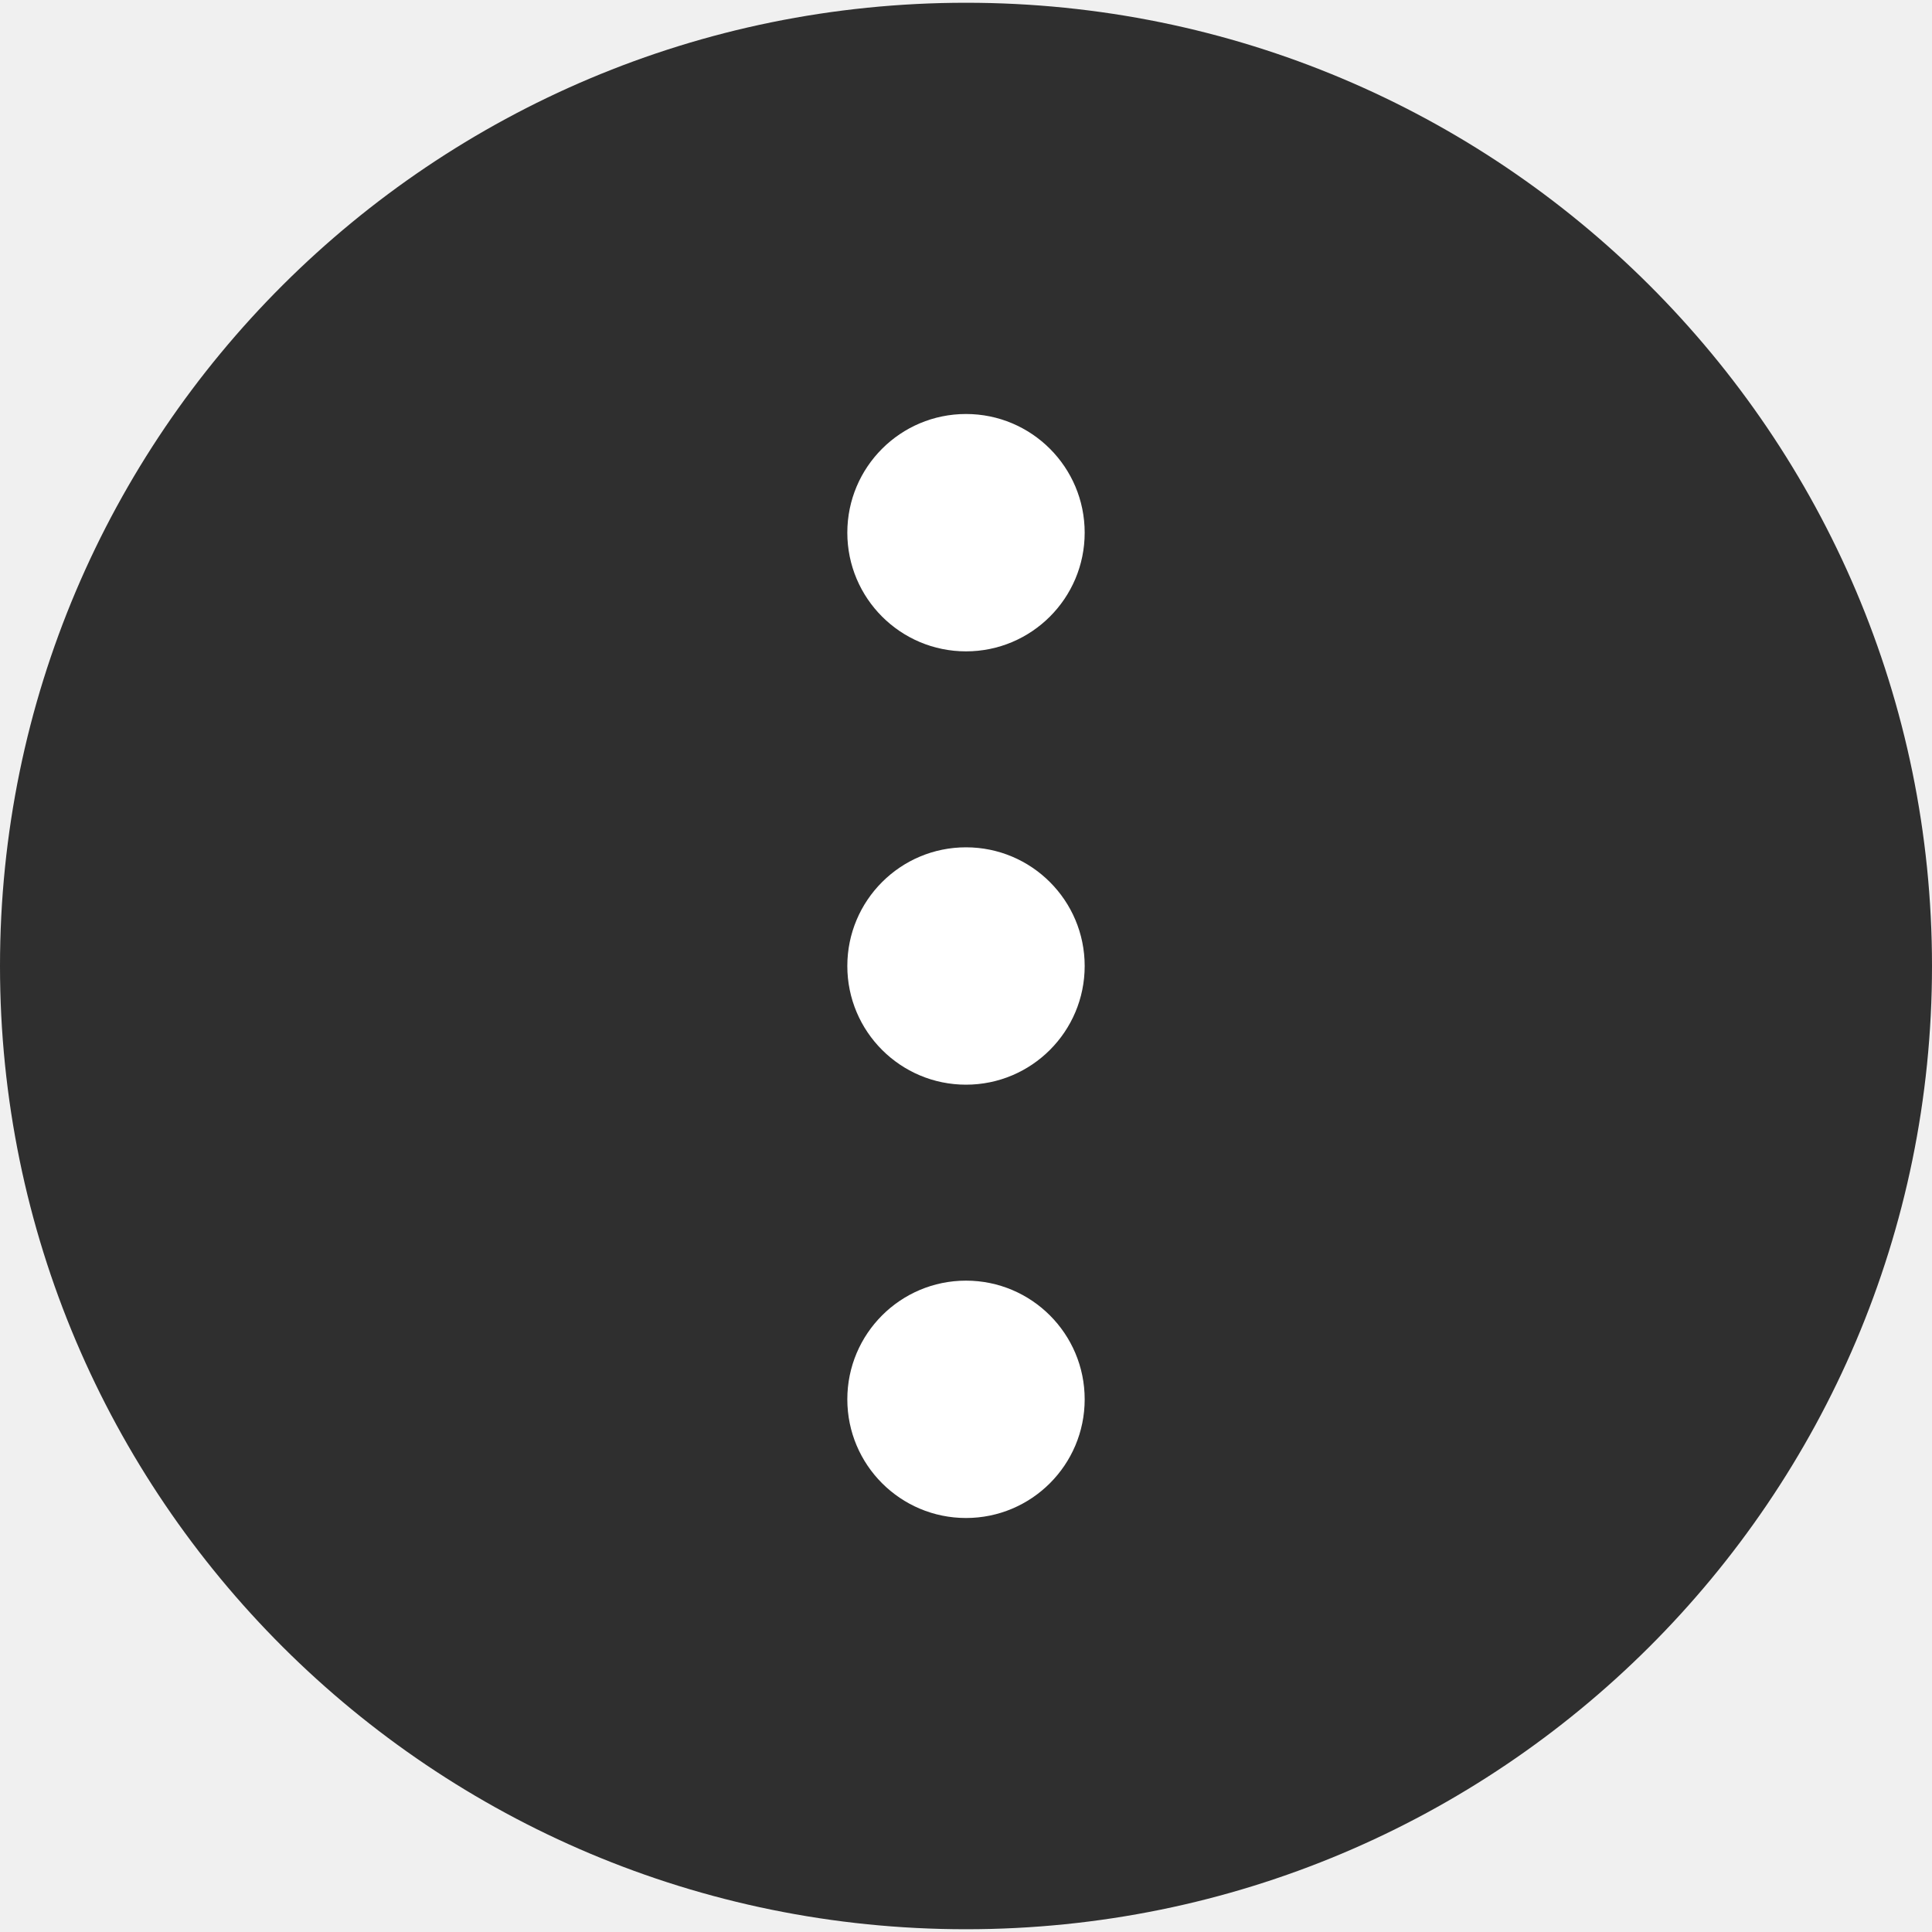
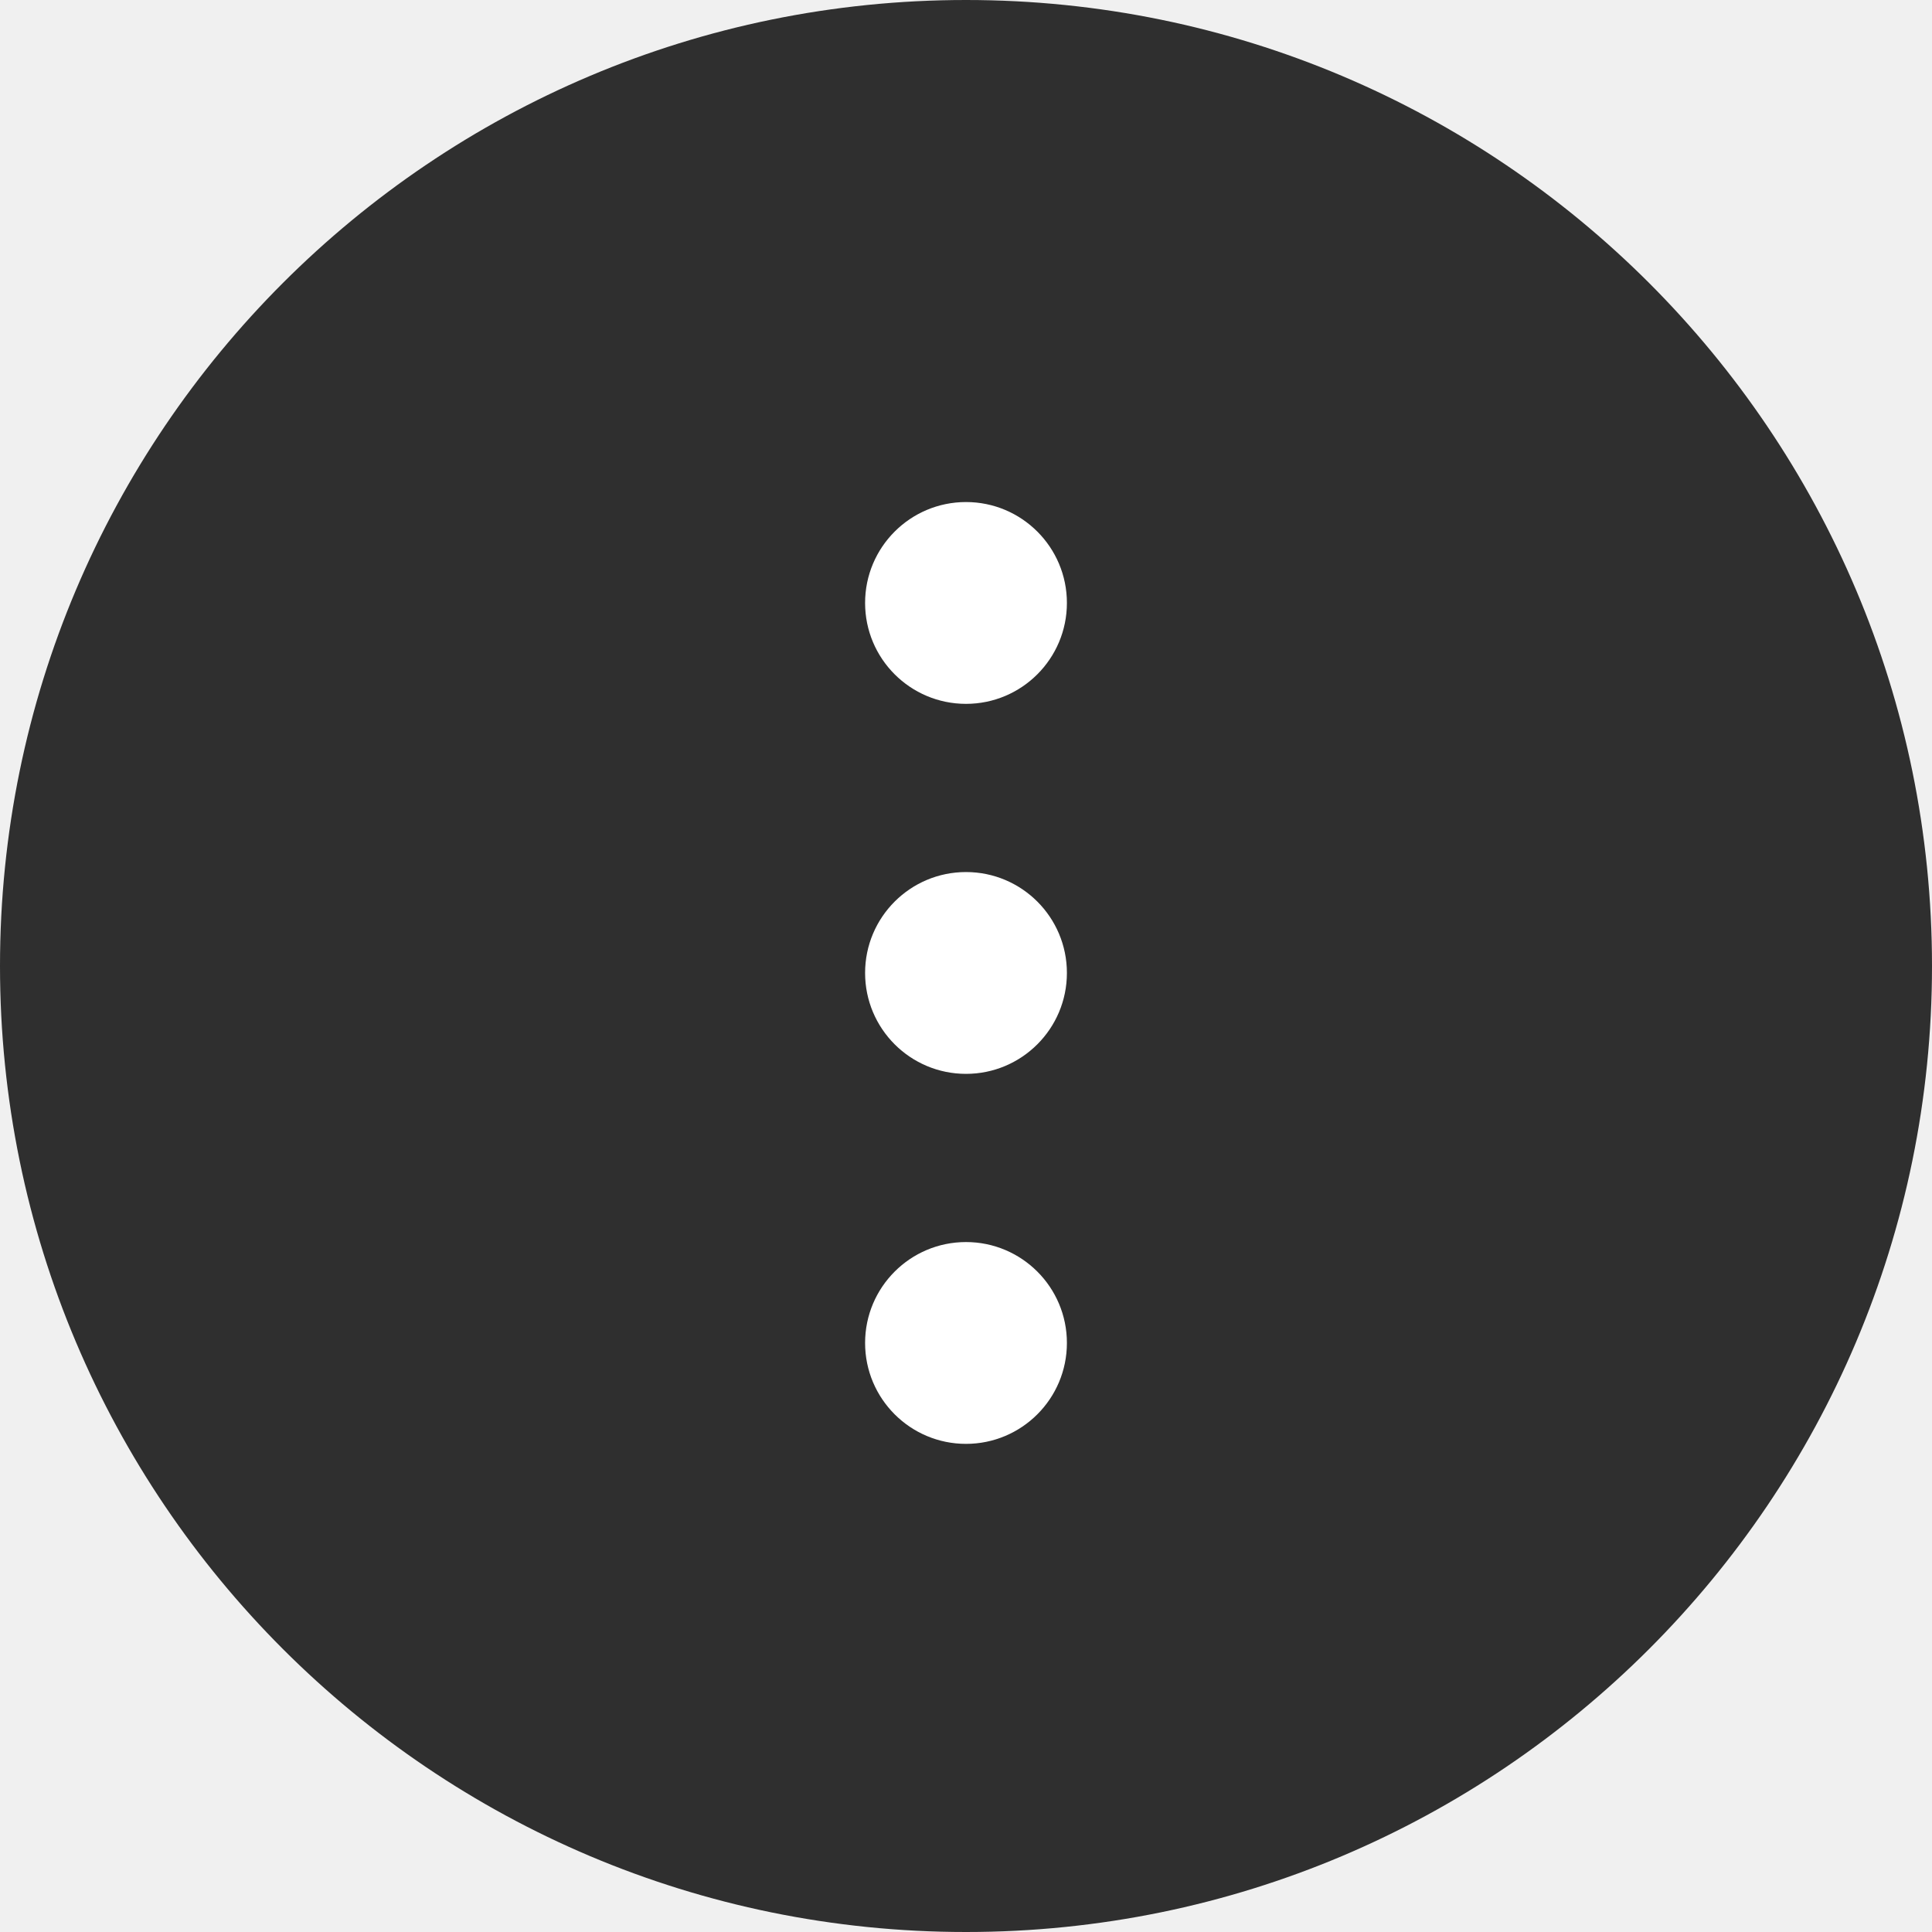
- <svg xmlns="http://www.w3.org/2000/svg" version="1.1" id="Layer_1" x="0px" y="0px" viewBox="0 0 70 70" style="enable-background:new 0 0 70 70;" xml:space="preserve">
-   <style type="text/css">
- 	.st0{fill:#2F2F2F;}
- 	.st1{fill:#FFFFFF;}
- </style>
-   <ellipse class="st0" cx="35" cy="35" rx="35" ry="34.9" />
+ <svg xmlns="http://www.w3.org/2000/svg" version="1.1" id="Layer_1" x="0px" y="0px" width="70px" height="70px" viewBox="0 0 70 70" enable-background="new 0 0 70 70" xml:space="preserve">
+   <circle fill="#2F2F2F" cx="35" cy="35" r="35" />
  <g>
-     <circle class="st1" cx="35" cy="19.3" r="4.3" />
-     <circle class="st1" cx="35" cy="35" r="4.3" />
-     <circle class="st1" cx="35" cy="50.7" r="4.3" />
+     <circle fill="#FFFFFF" cx="35" cy="21.846" r="3.656" />
+     <circle fill="#FFFFFF" cx="35" cy="35.252" r="3.656" />
+     <circle fill="#FFFFFF" cx="35" cy="48.658" r="3.656" />
  </g>
</svg>
